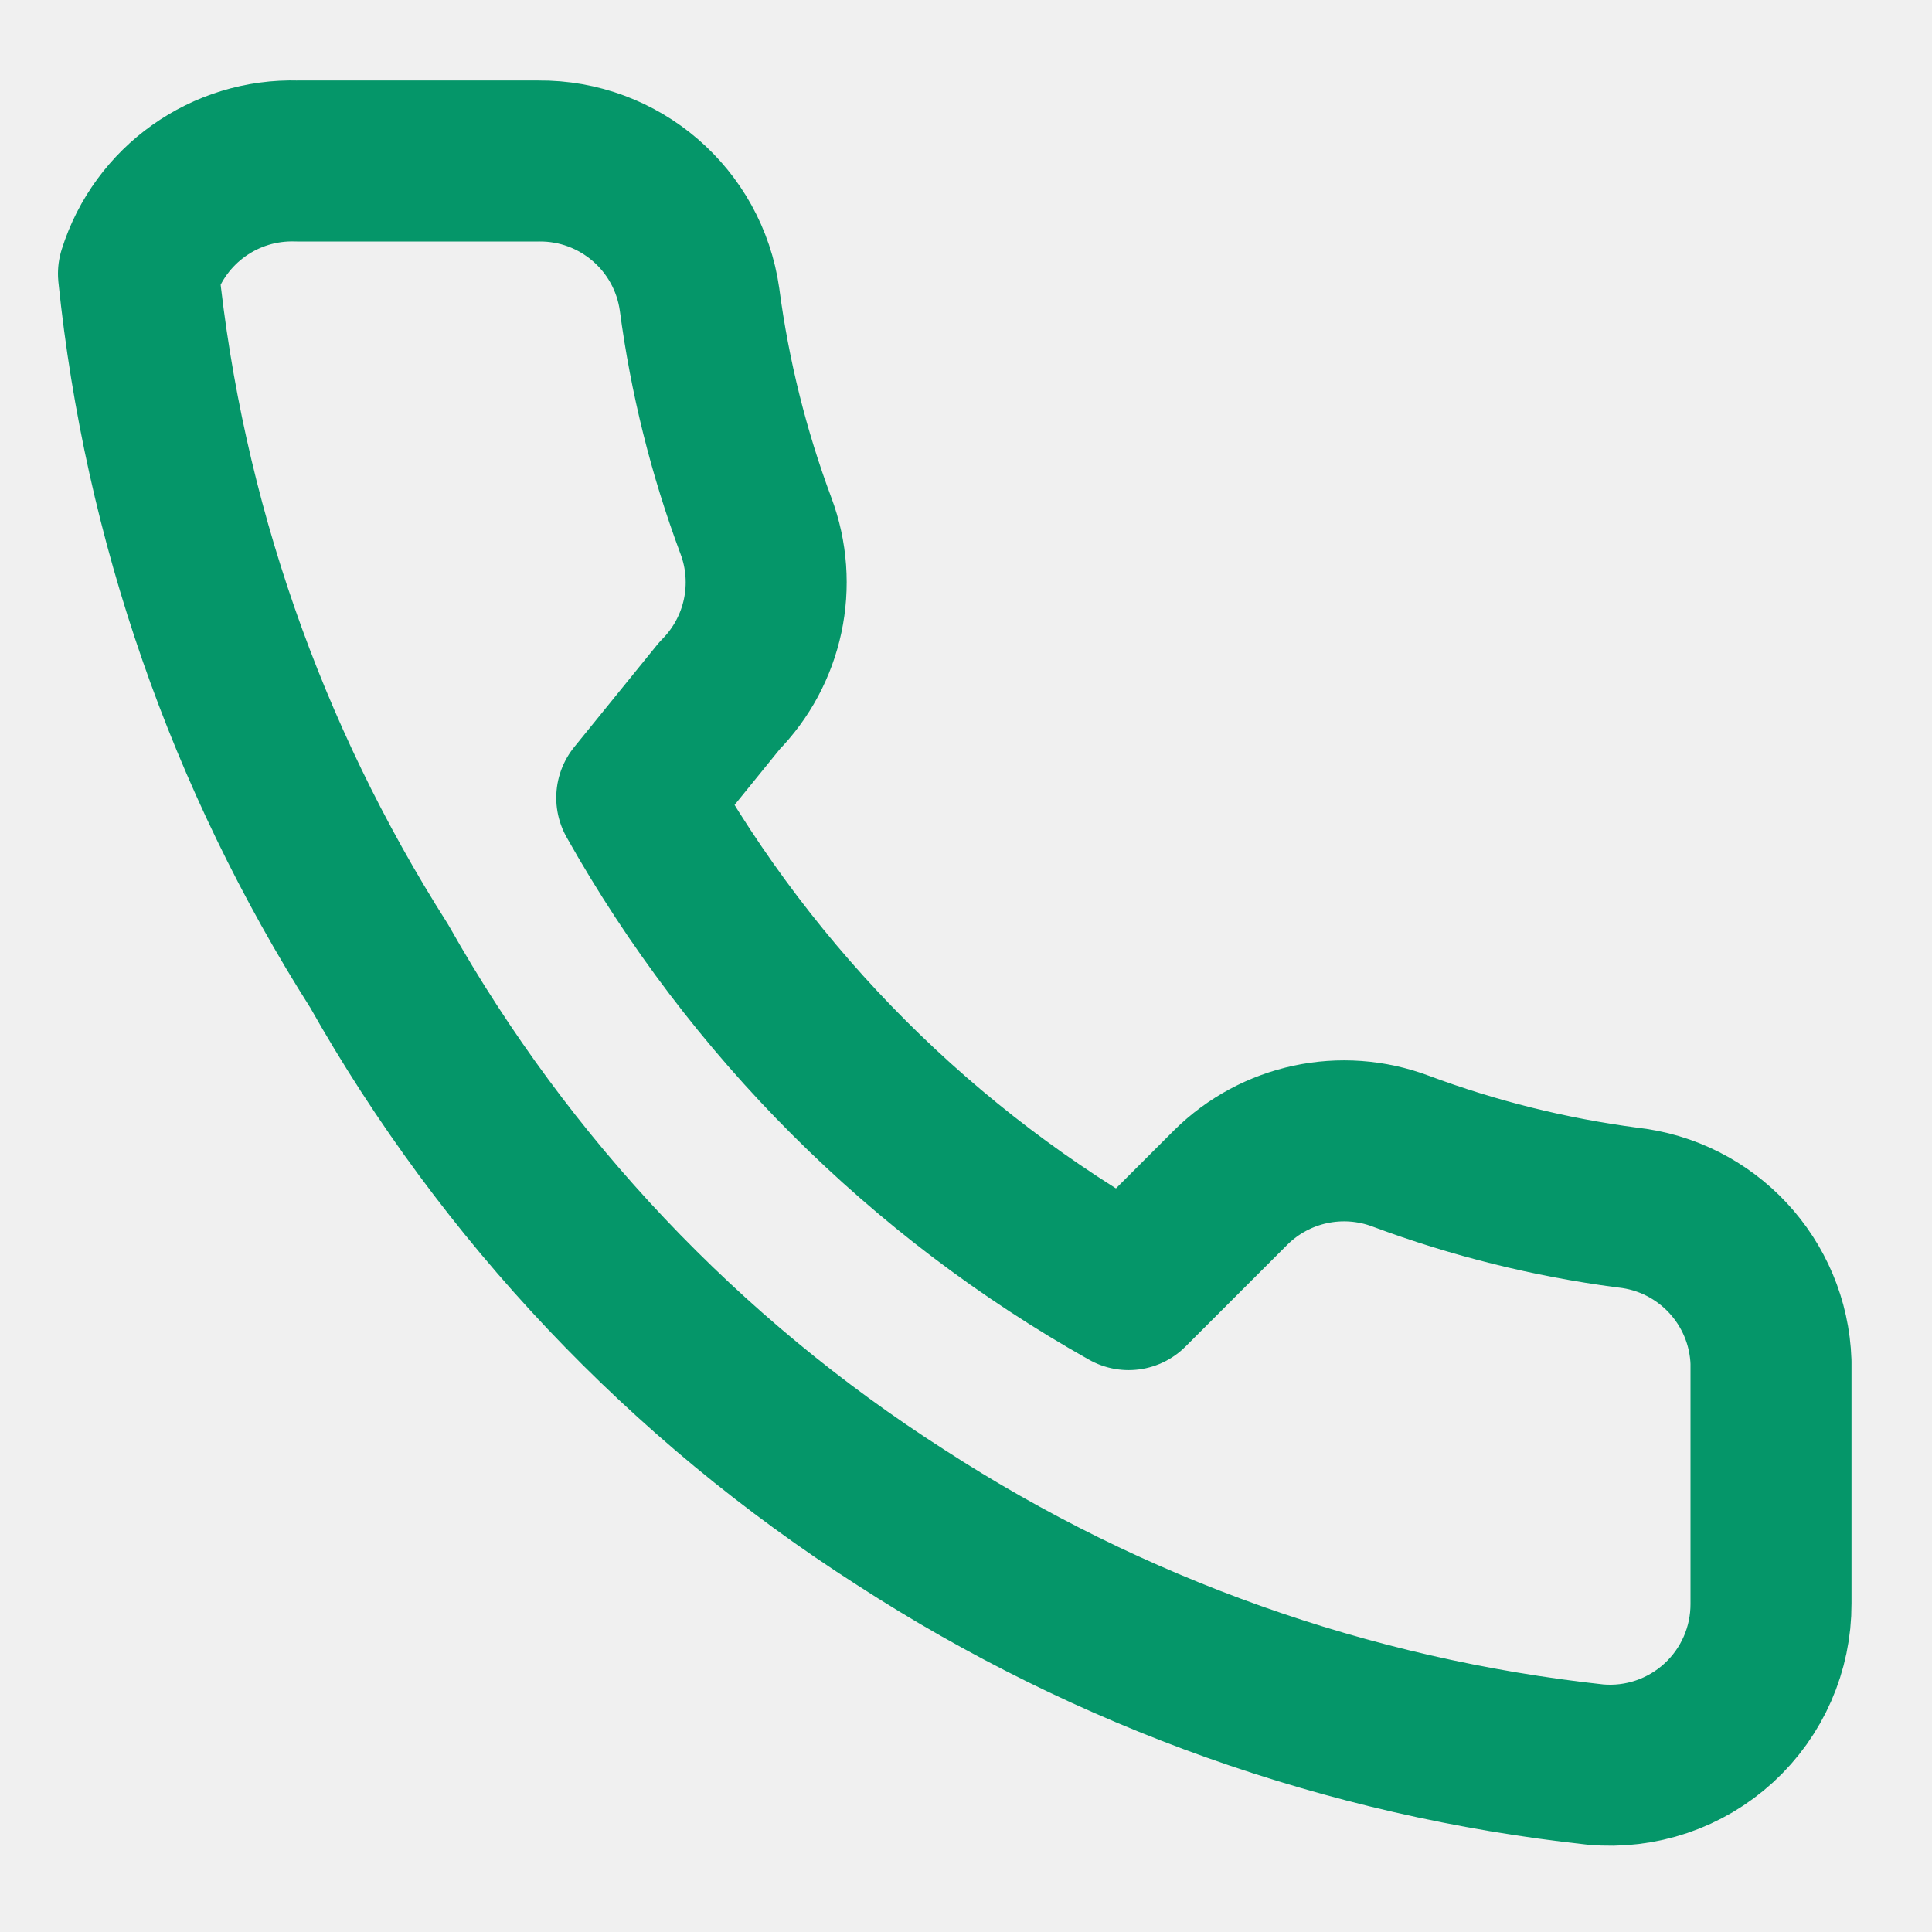
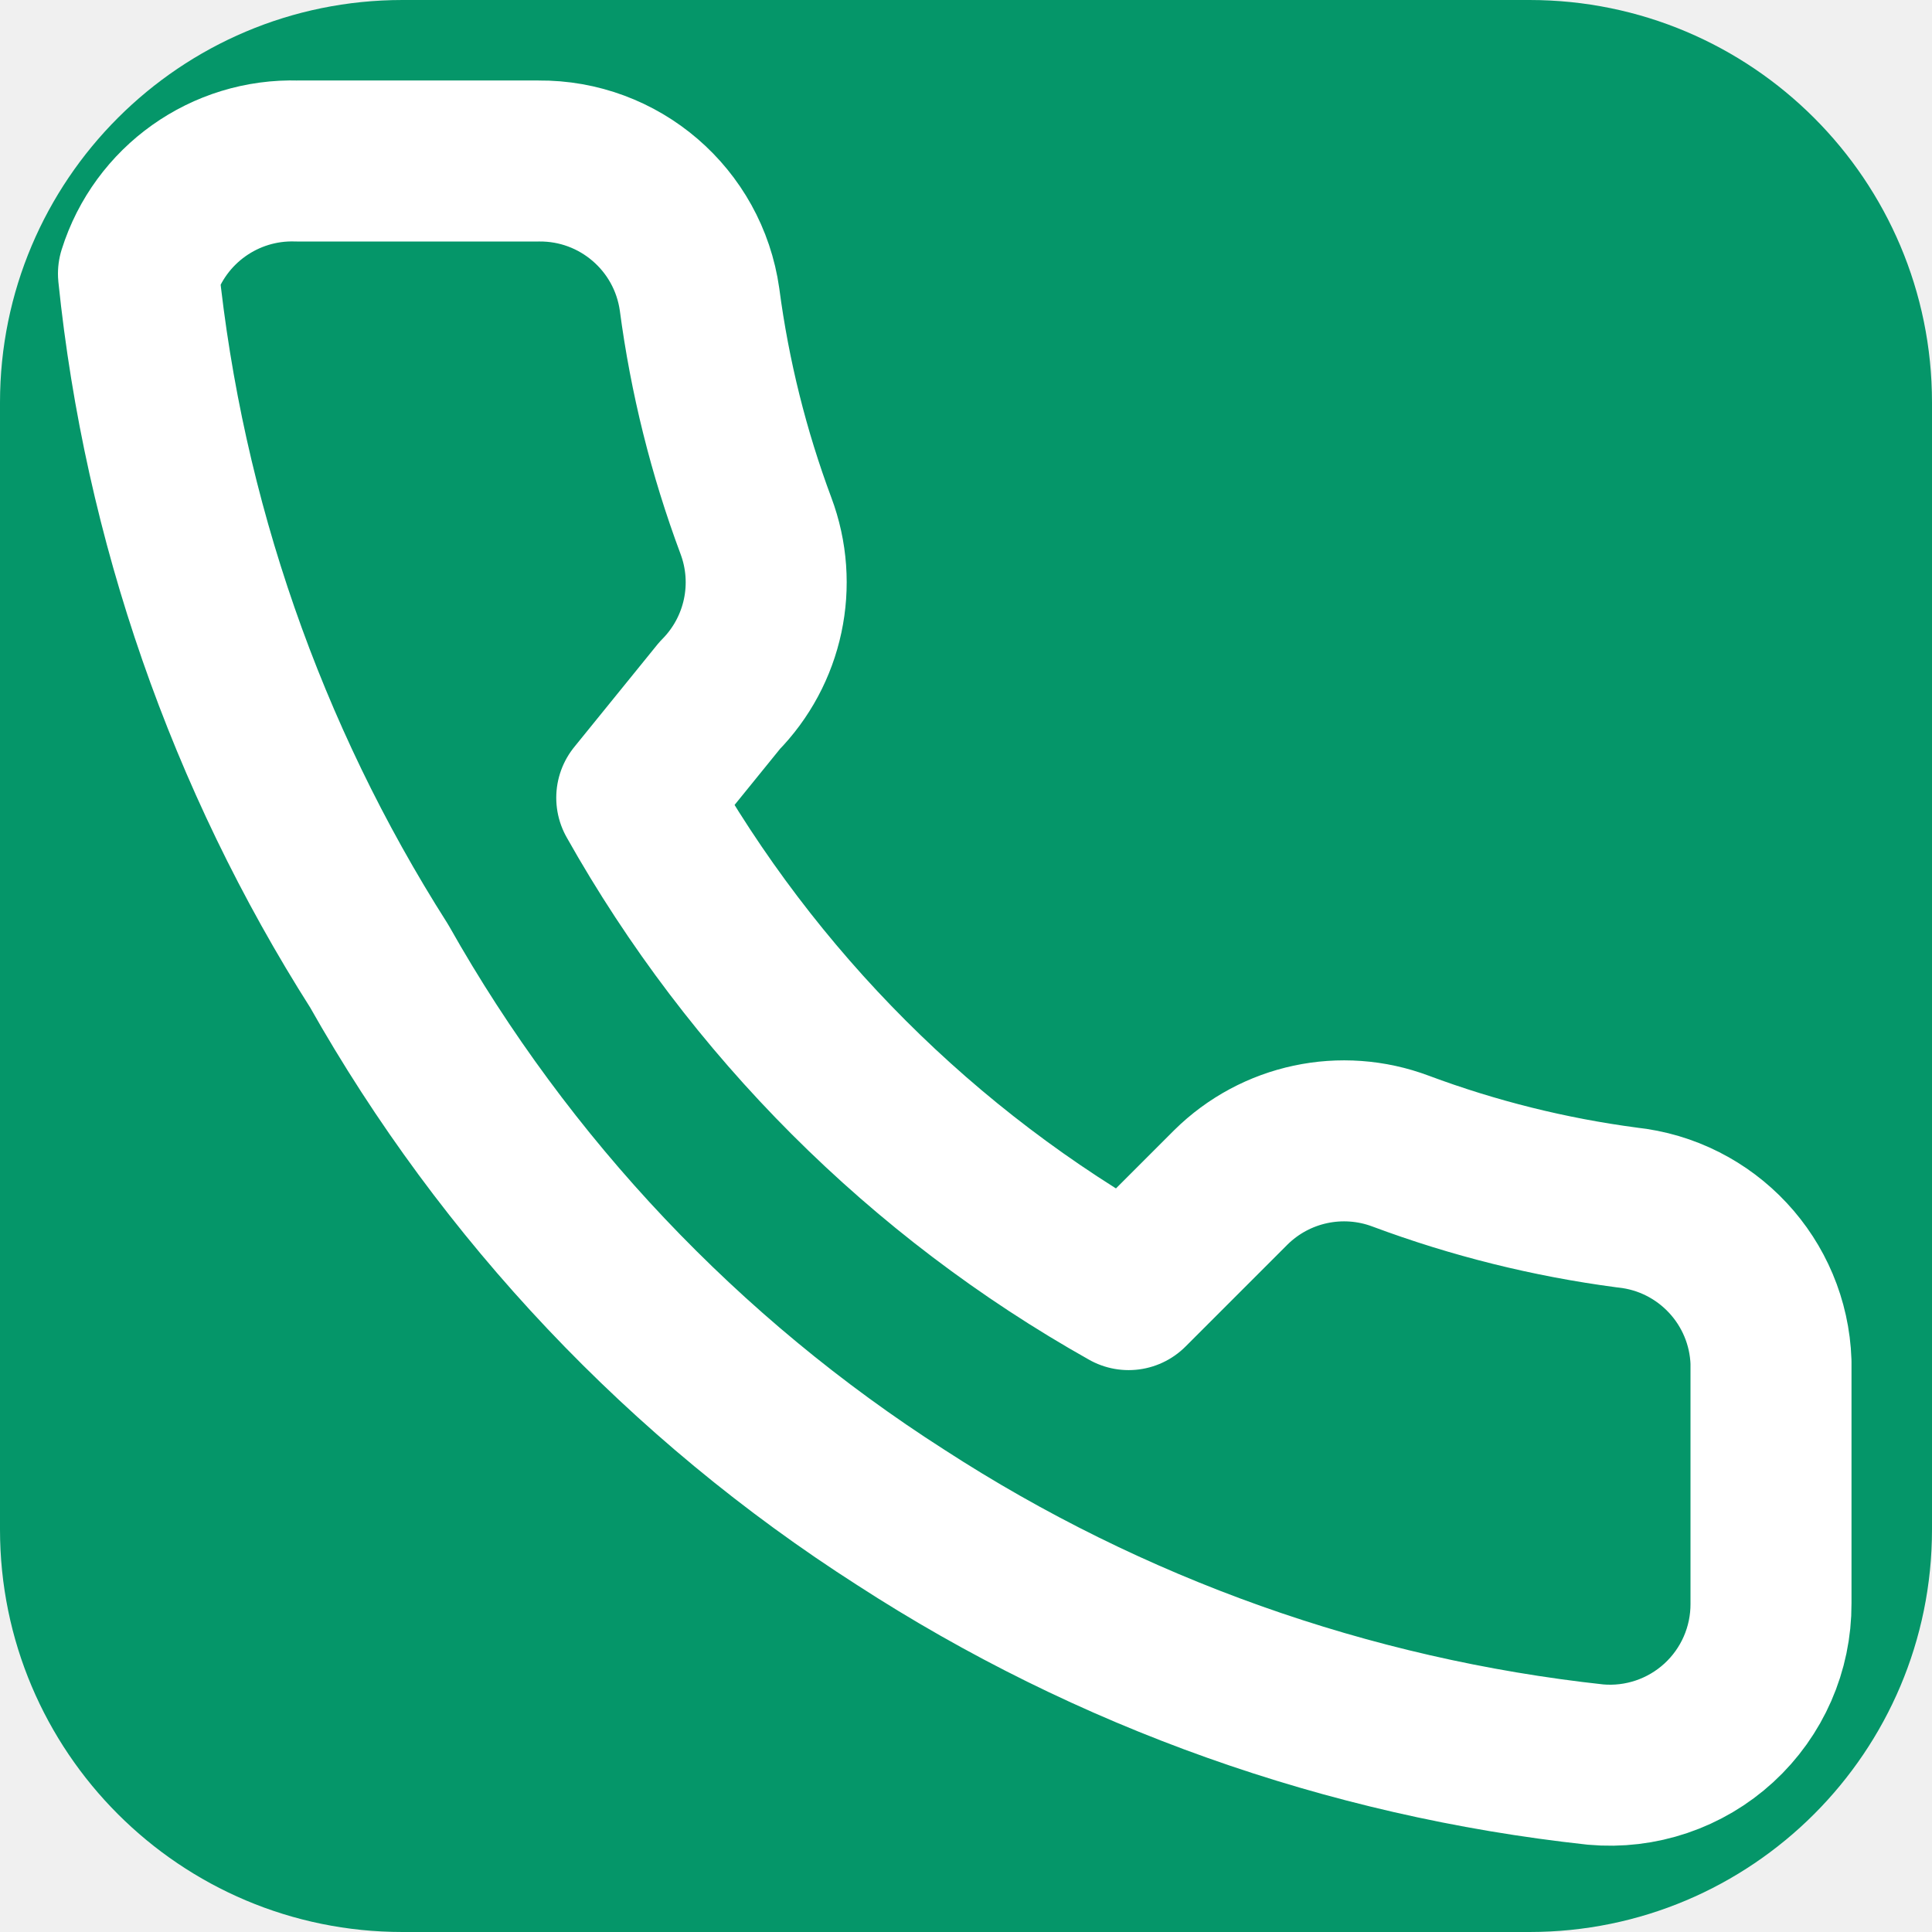
- <svg xmlns="http://www.w3.org/2000/svg" viewBox="0 0 24 24" fill="none" stroke="#059669" stroke-width="2" stroke-linecap="round" stroke-linejoin="round">
-   <path d="M22 16.92v3a2 2 0 0 1-2.18 2 19.79 19.79 0 0 1-8.63-3.07A19.5 19.5 0 0 1 4.71 12 19.79 19.79 0 0 1 1.72 3.4 2 2 0 0 1 3.69 2h3a2 2 0 0 1 2 1.72 12.84 12.84 0 0 0 .7 2.81 2 2 0 0 1-.45 2.11L7.91 9.91a16 16 0 0 0 6.11 6.11l1.27-1.27a2 2 0 0 1 2.11-.45 12.84 12.84 0 0 0 2.81.7A2 2 0 0 1 22 16.92z" />
+ <svg xmlns="http://www.w3.org/2000/svg" viewBox="0 0 24 24">
+   <rect width="24" height="24" rx="5" fill="#059669" />
+   <path d="M22 16.92v3a2 2 0 0 1-2.18 2 19.79 19.79 0 0 1-8.63-3.07A19.5 19.5 0 0 1 4.71 12 19.79 19.79 0 0 1 1.72 3.4 2 2 0 0 1 3.69 2h3a2 2 0 0 1 2 1.72 12.84 12.84 0 0 0 .7 2.81 2 2 0 0 1-.45 2.11L7.91 9.91a16 16 0 0 0 6.11 6.11l1.27-1.27a2 2 0 0 1 2.11-.45 12.84 12.84 0 0 0 2.81.7A2 2 0 0 1 22 16.92z" fill="none" stroke="white" stroke-width="2" stroke-linecap="round" stroke-linejoin="round" />
</svg>
